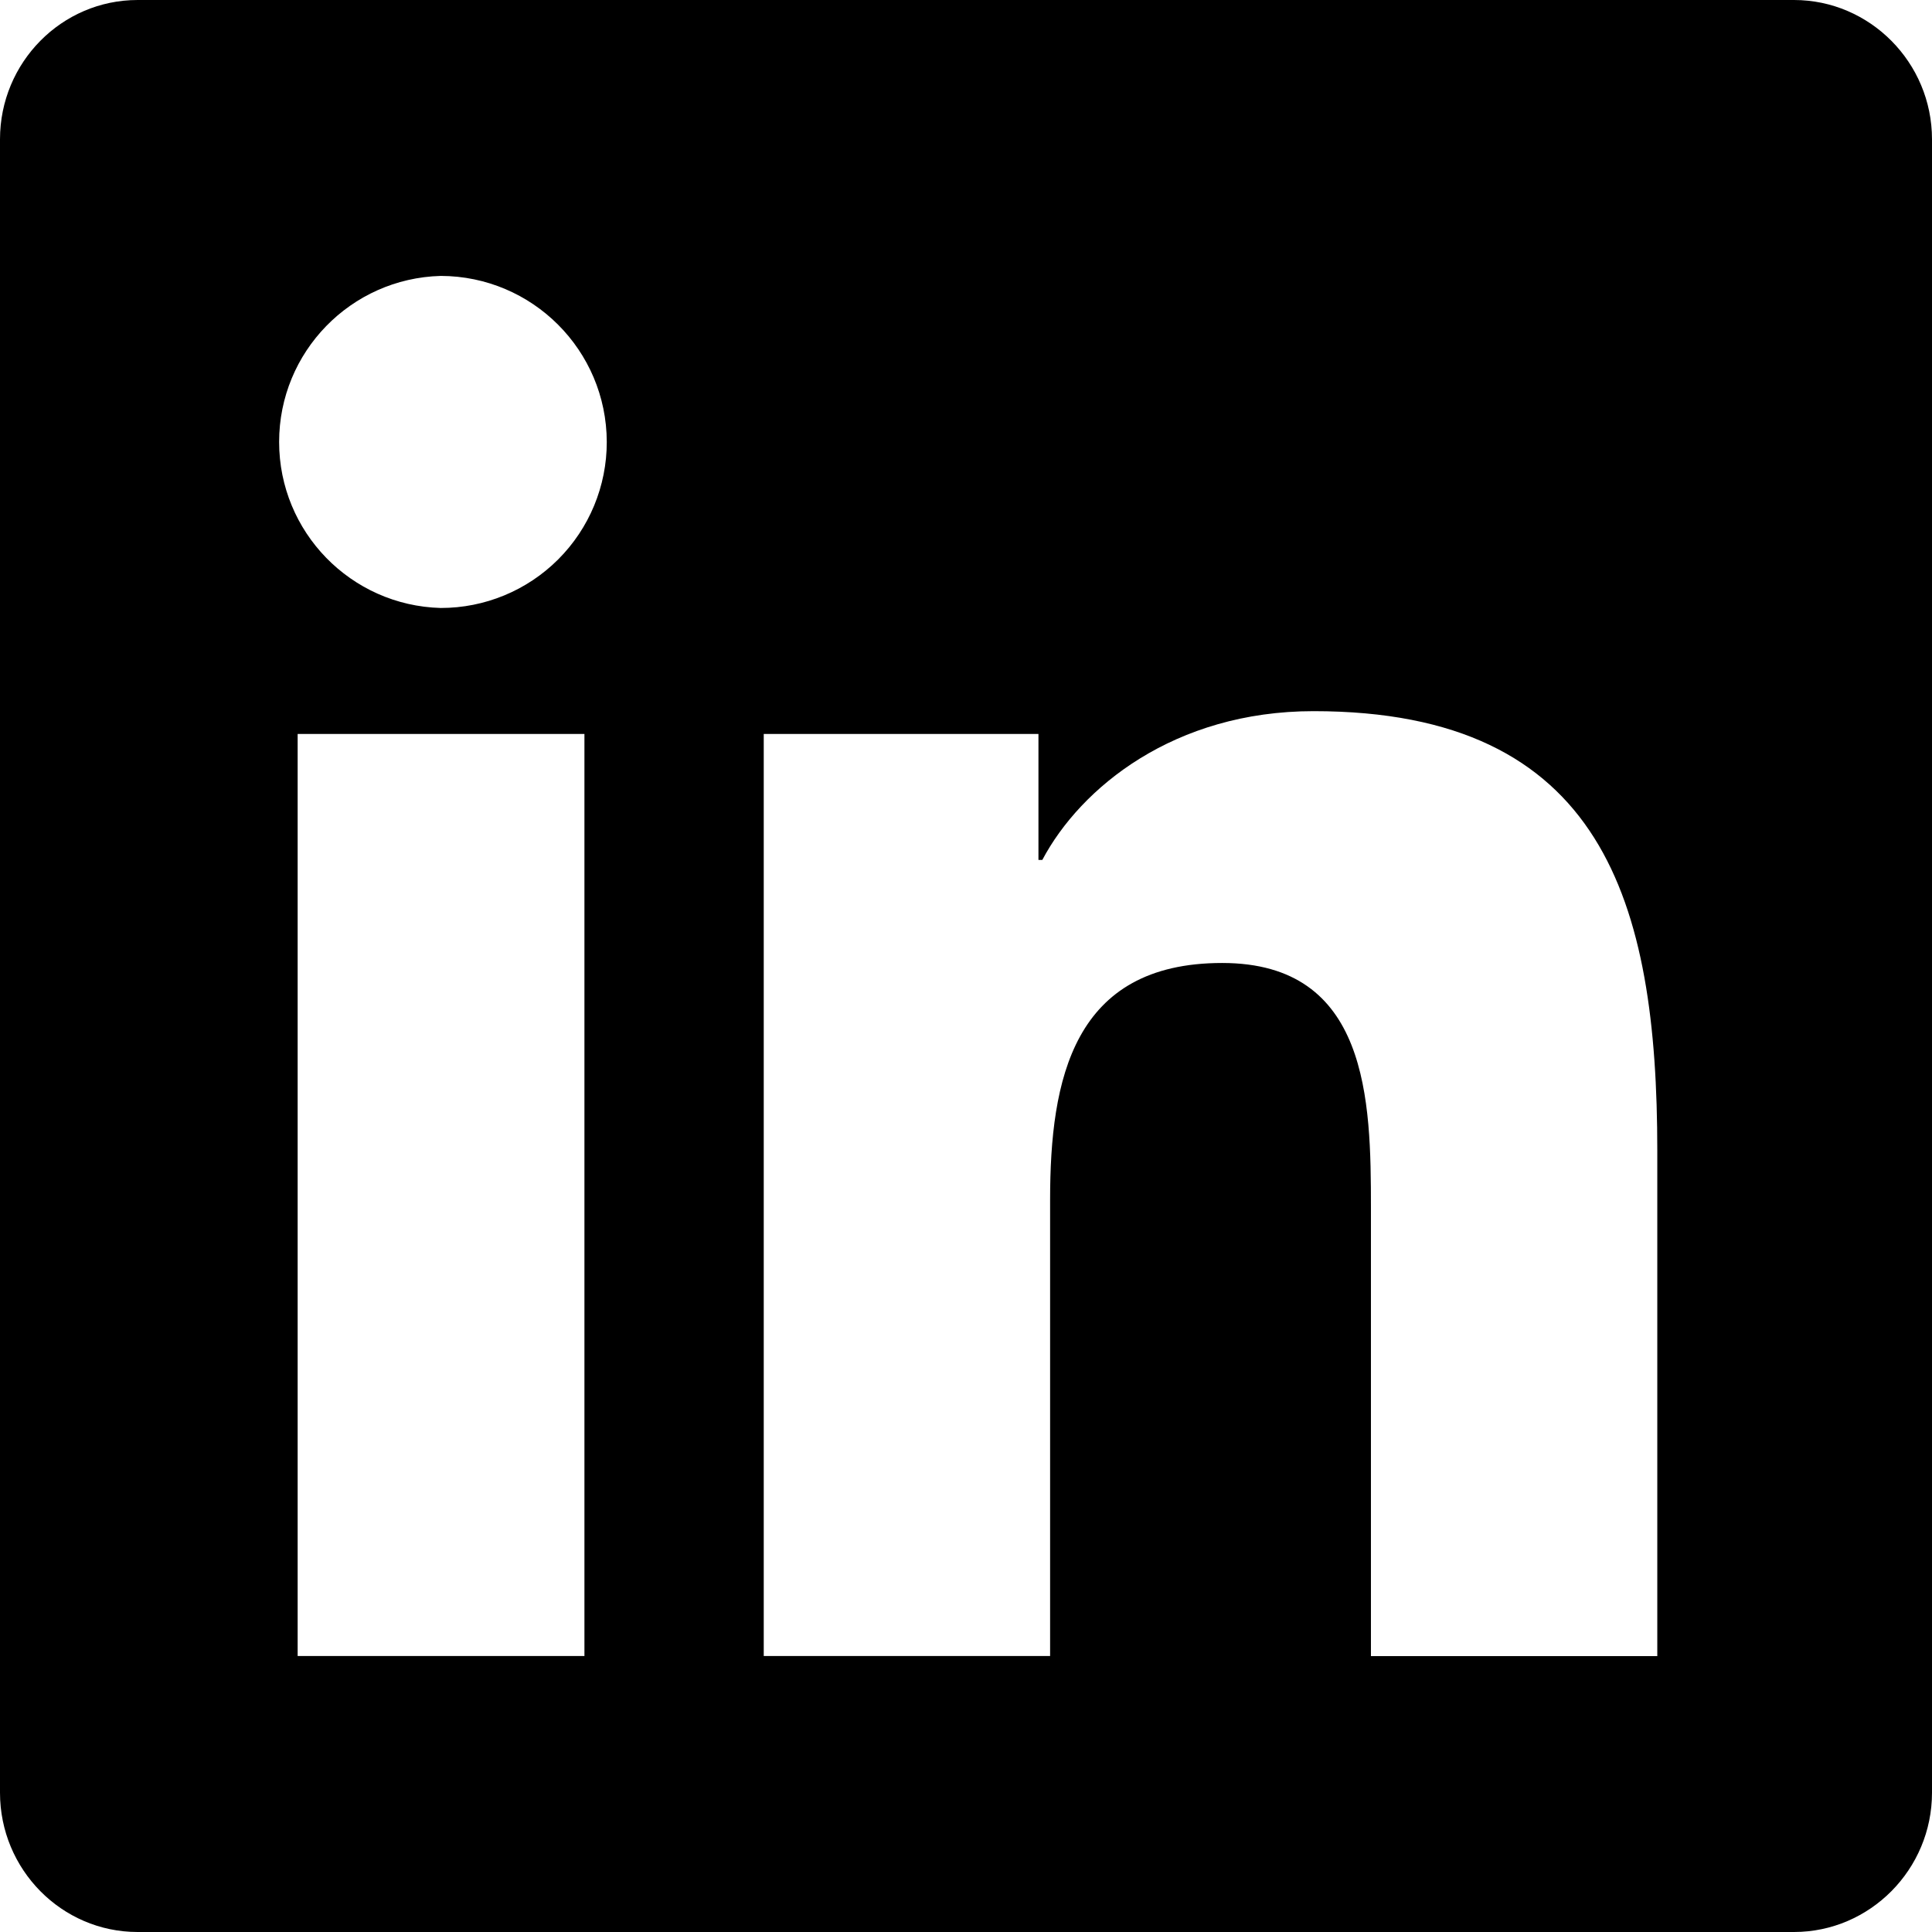
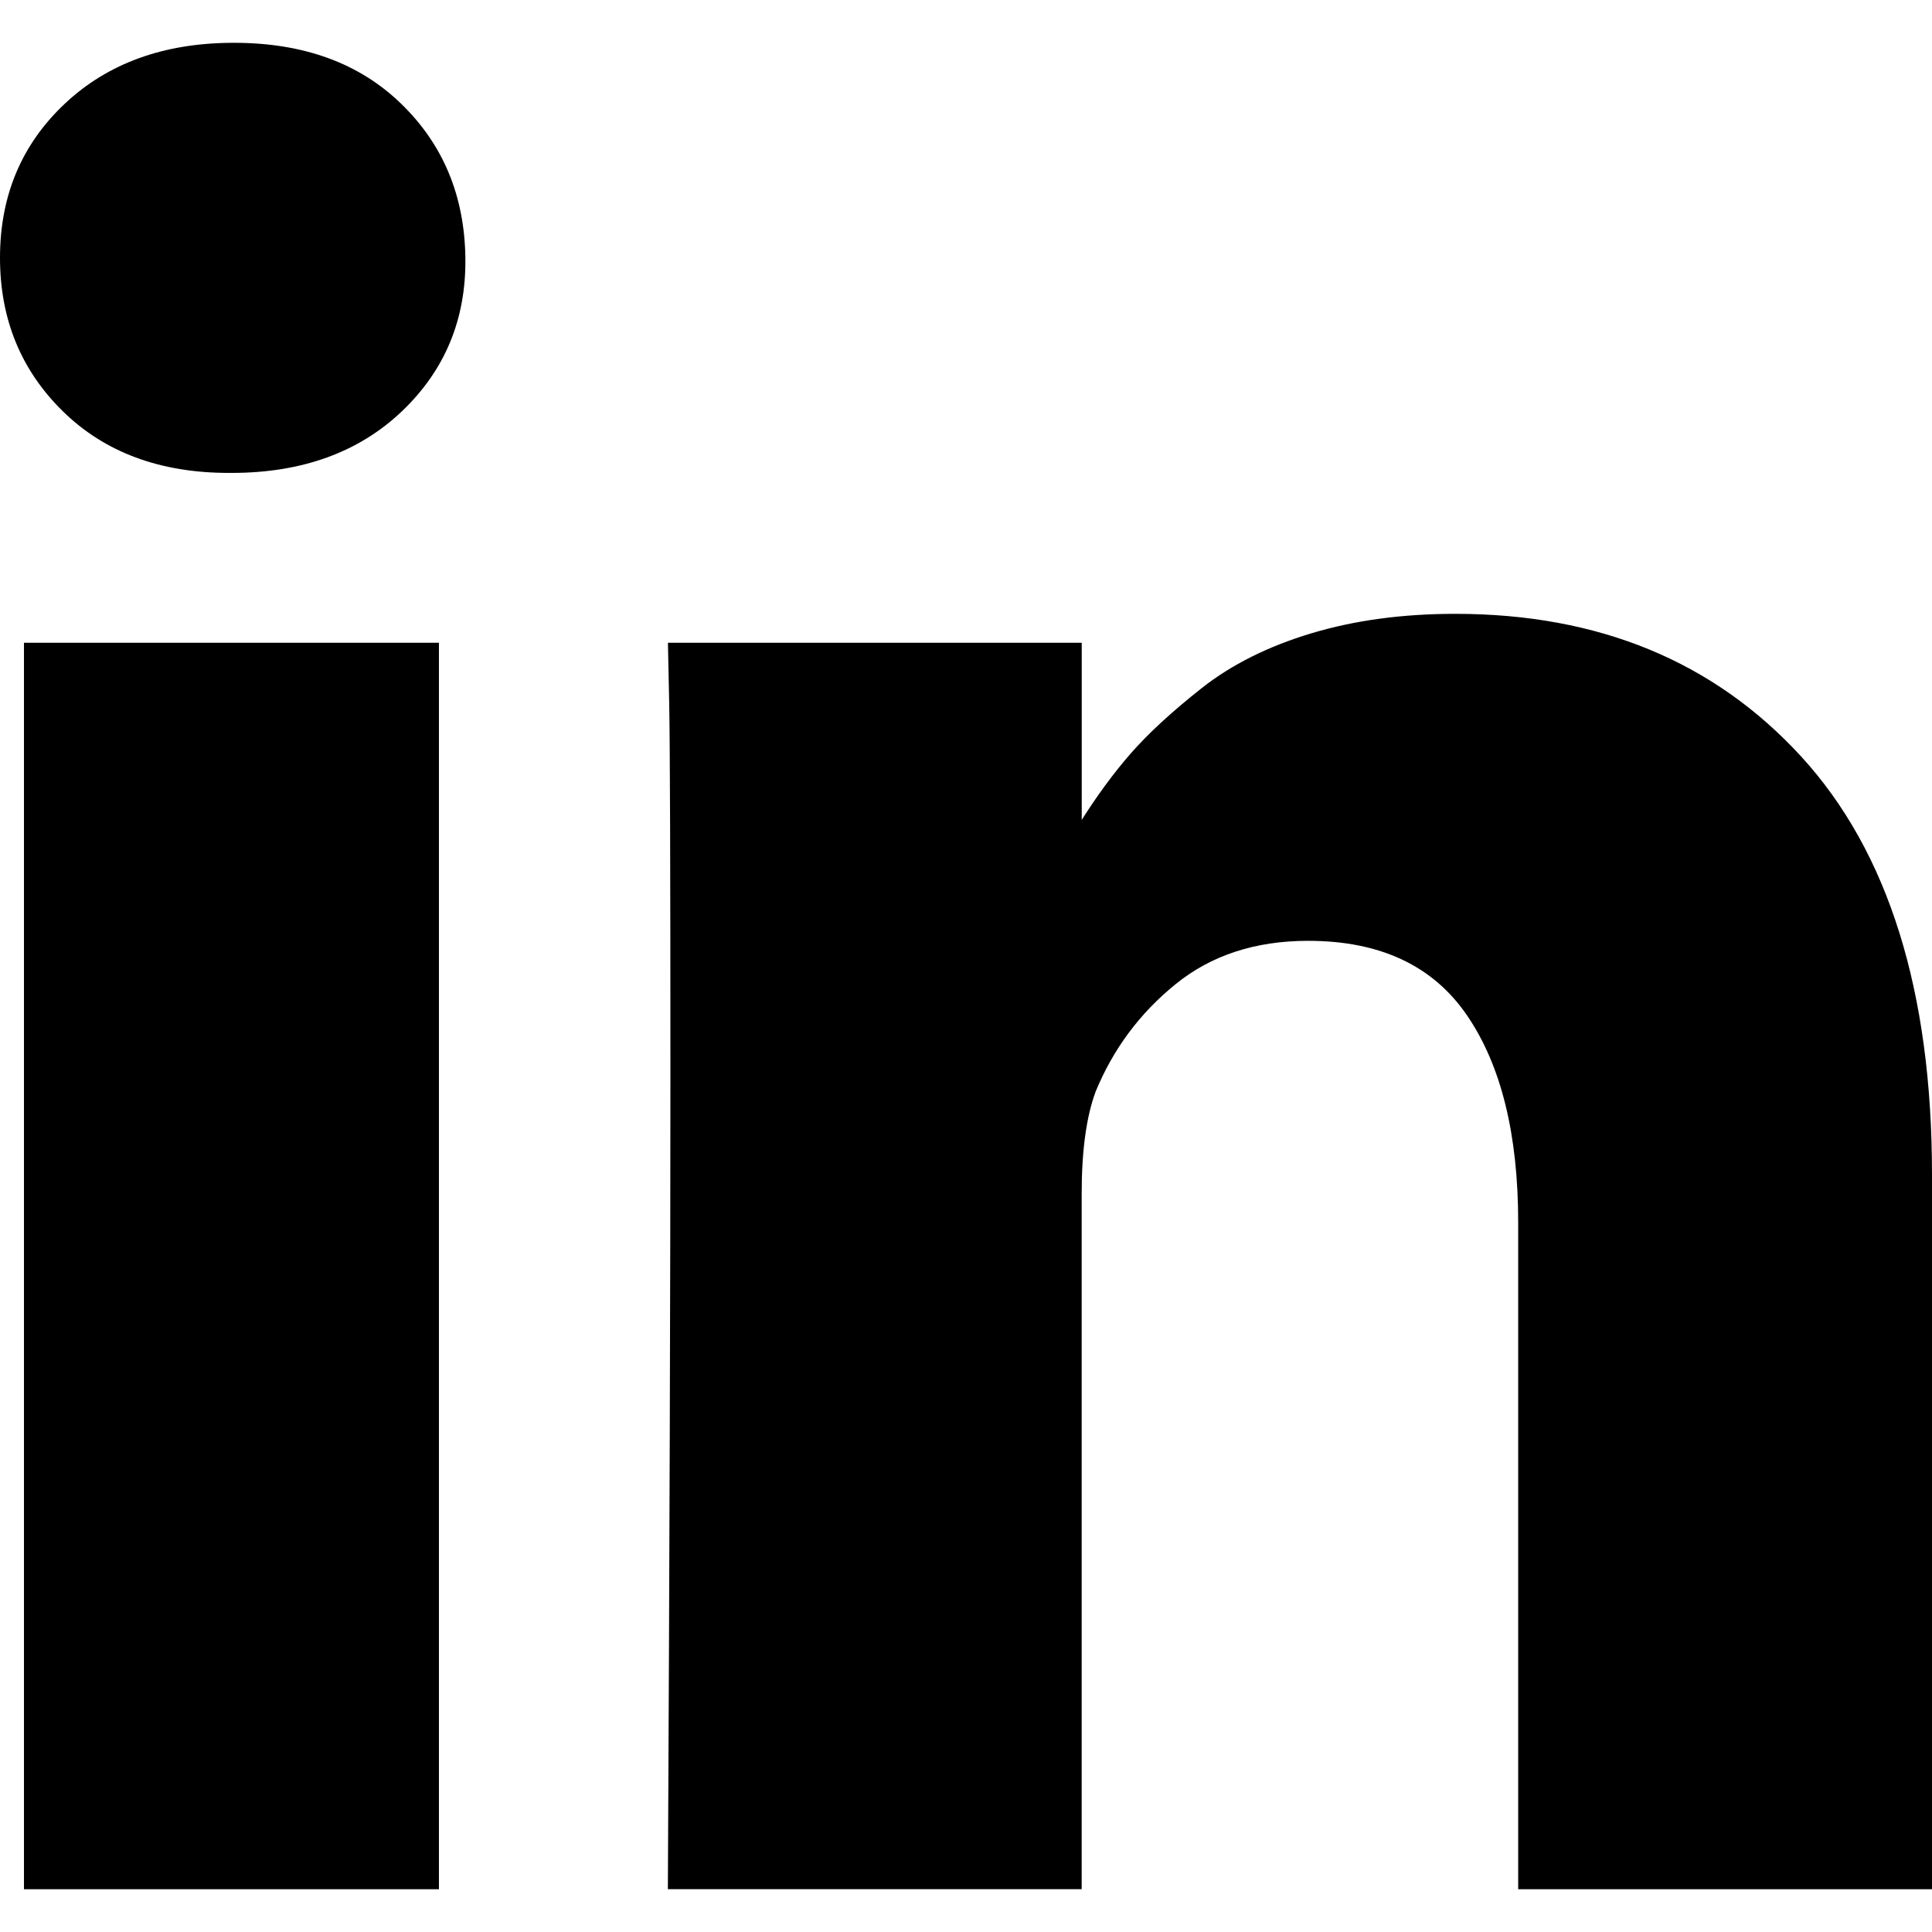
<svg xmlns="http://www.w3.org/2000/svg" viewBox="0 0 32 32">
-   <path fill="currentColor" d="M29.714 0H2.28C1.02 0 0 1.036 0 2.307v27.386C0 30.964 1.021 32 2.279 32h27.435C30.971 32 32 30.964 32 29.693V2.307C32 1.036 30.971 0 29.714 0M9.671 27.429H4.93V12.157h4.75V27.43ZM7.3 10.07a2.751 2.751 0 0 1 0-5.5 2.756 2.756 0 0 1 2.75 2.75 2.747 2.747 0 0 1-2.75 2.75M27.45 27.43h-4.743V20c0-1.771-.036-4.05-2.464-4.05-2.472 0-2.85 1.929-2.85 3.921v7.558H12.65V12.157h4.55v2.086h.064c.636-1.2 2.186-2.464 4.493-2.464 4.8 0 5.693 3.164 5.693 7.278z" />
+   <path fill="currentColor" d="M7.27 10.646v20.646H.397V10.646Zm.438-6.375q.021 1.52-1.052 2.542-1.073 1.02-2.823 1.02h-.041q-1.709 0-2.75-1.02Q0 5.792 0 4.27q0-1.542 1.073-2.552T3.875.709q1.73 0 2.77 1.01 1.042 1.01 1.063 2.552M32 19.458v11.834h-6.854V20.25q0-2.188-.844-3.427-.844-1.24-2.635-1.24-1.313 0-2.198.72-.886.718-1.323 1.78-.23.625-.23 1.688v11.52h-6.854q.042-8.312.042-13.479 0-5.166-.02-6.166l-.021-1h6.854v3h-.042q.417-.667.854-1.167.438-.5 1.177-1.083.74-.583 1.813-.906 1.073-.323 2.385-.323 3.563 0 5.73 2.364Q32 14.896 32 19.458" />
</svg>
